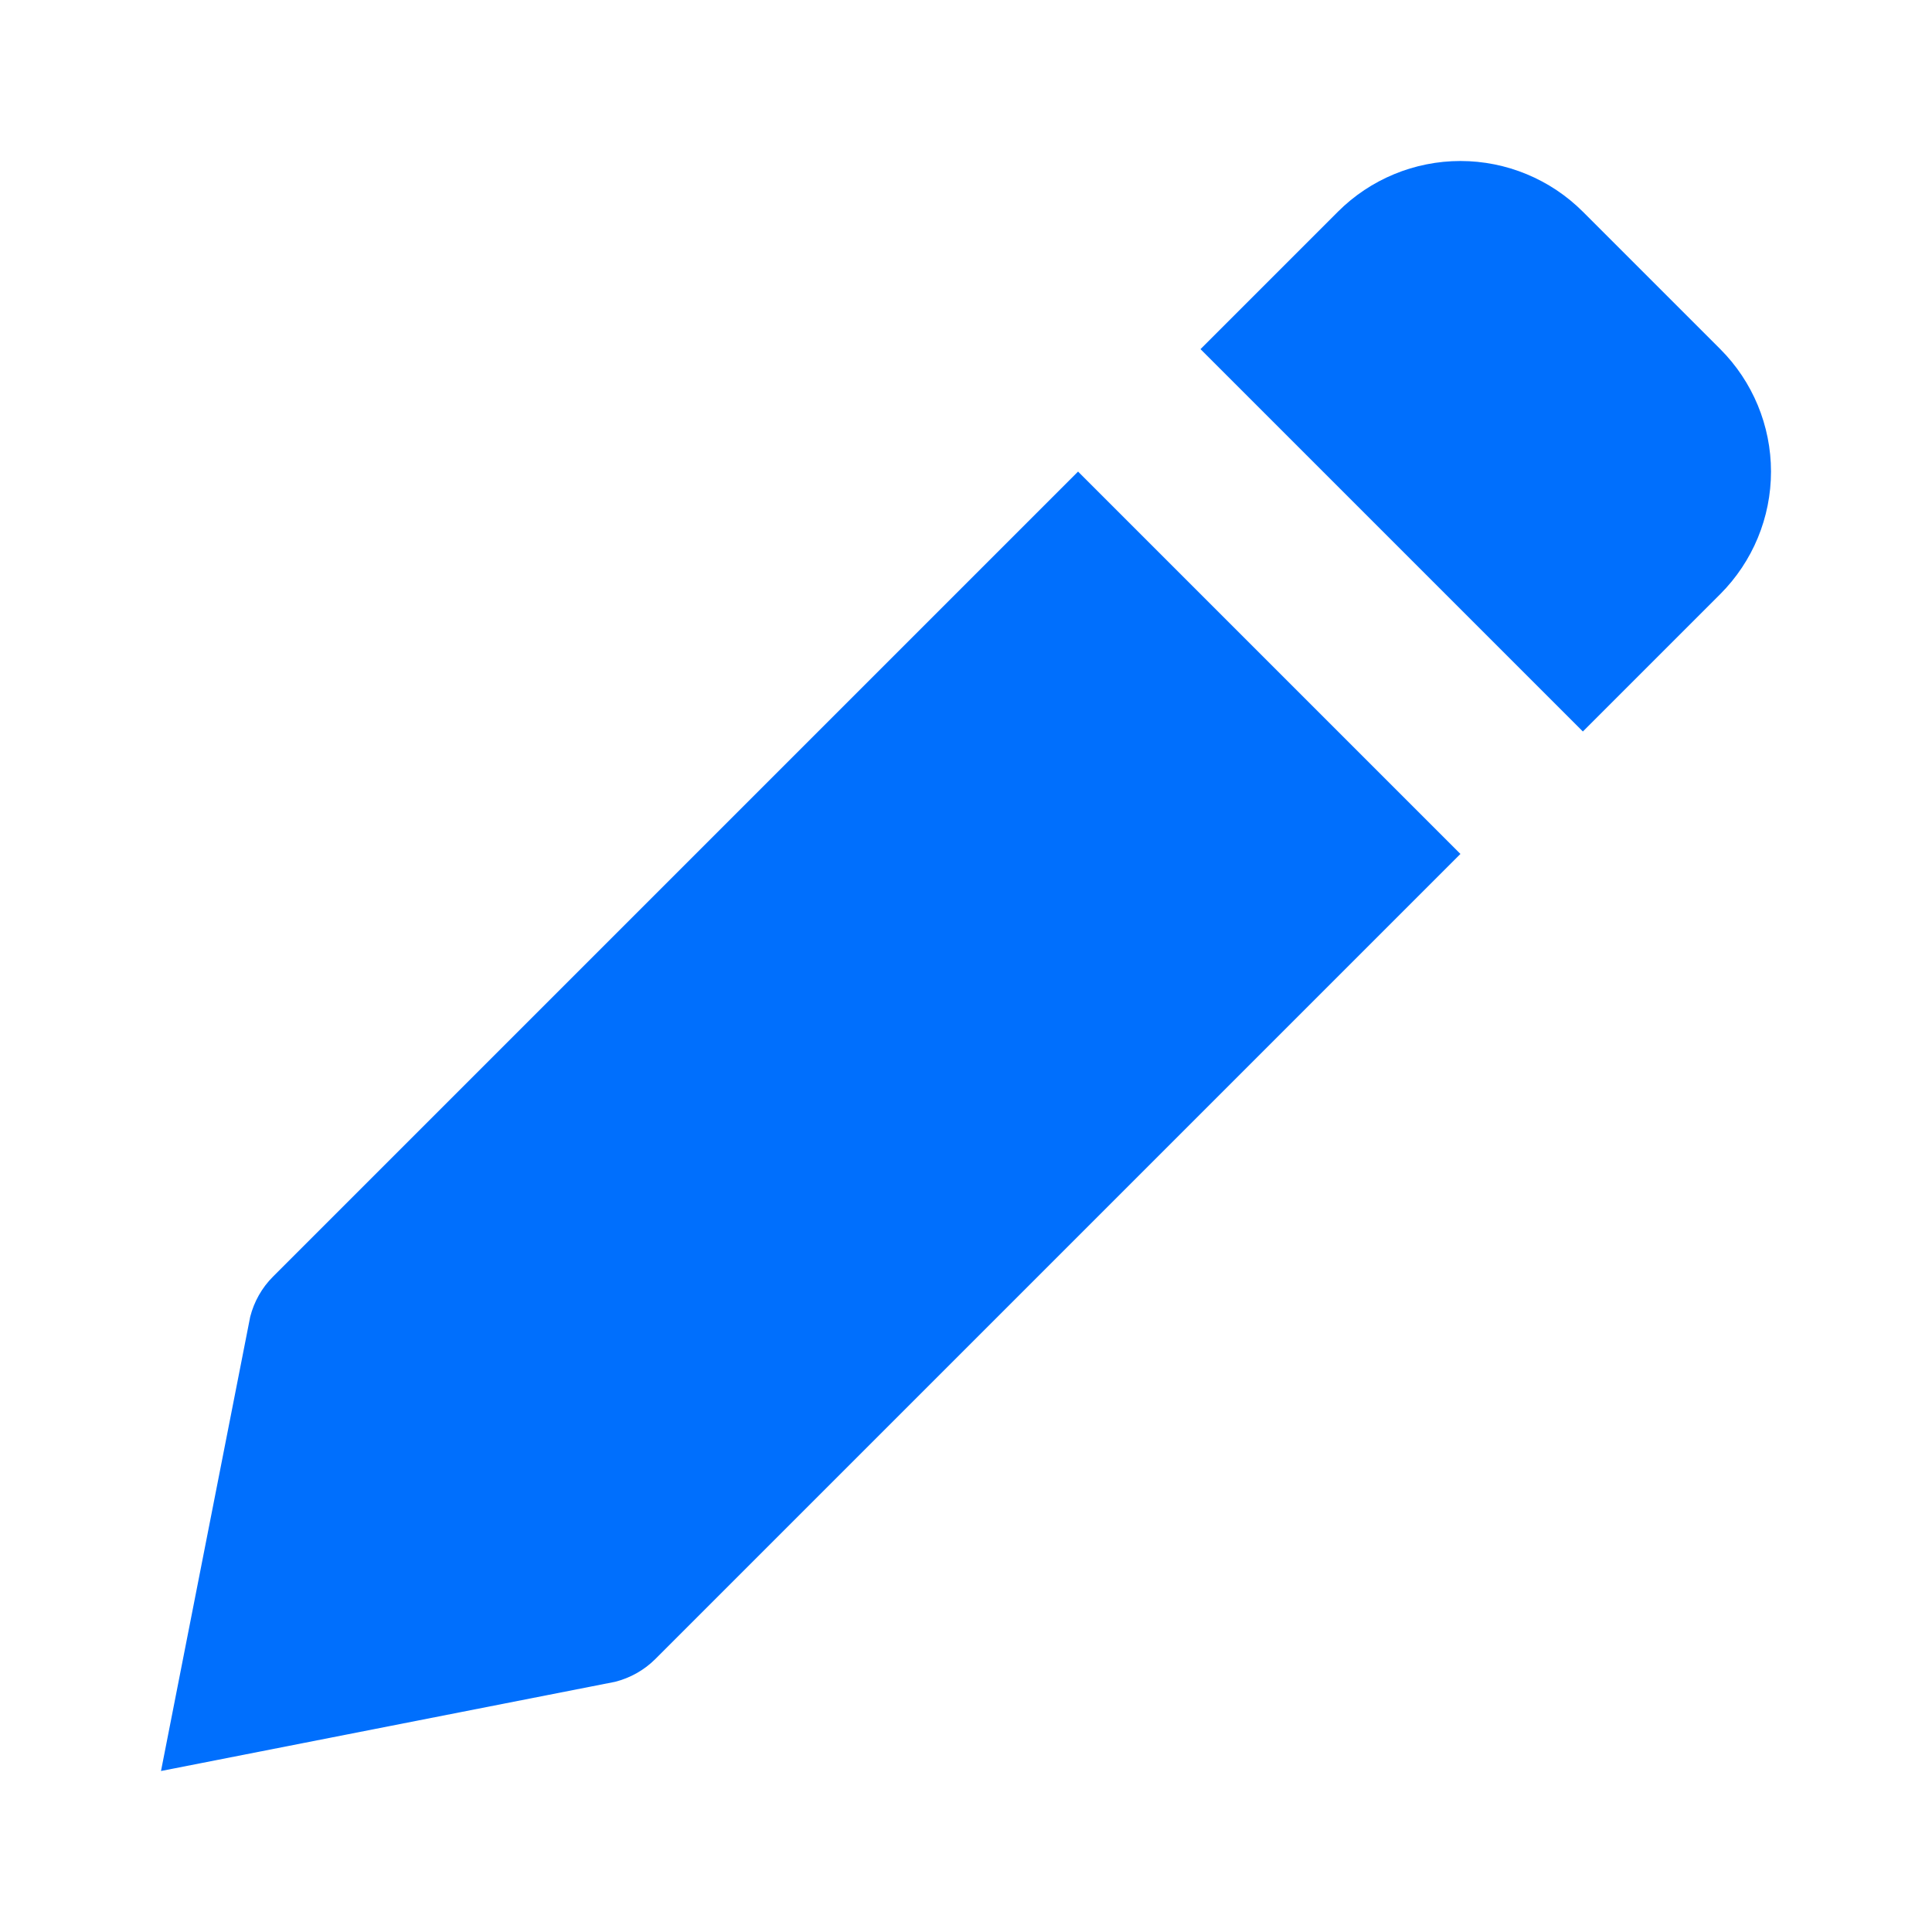
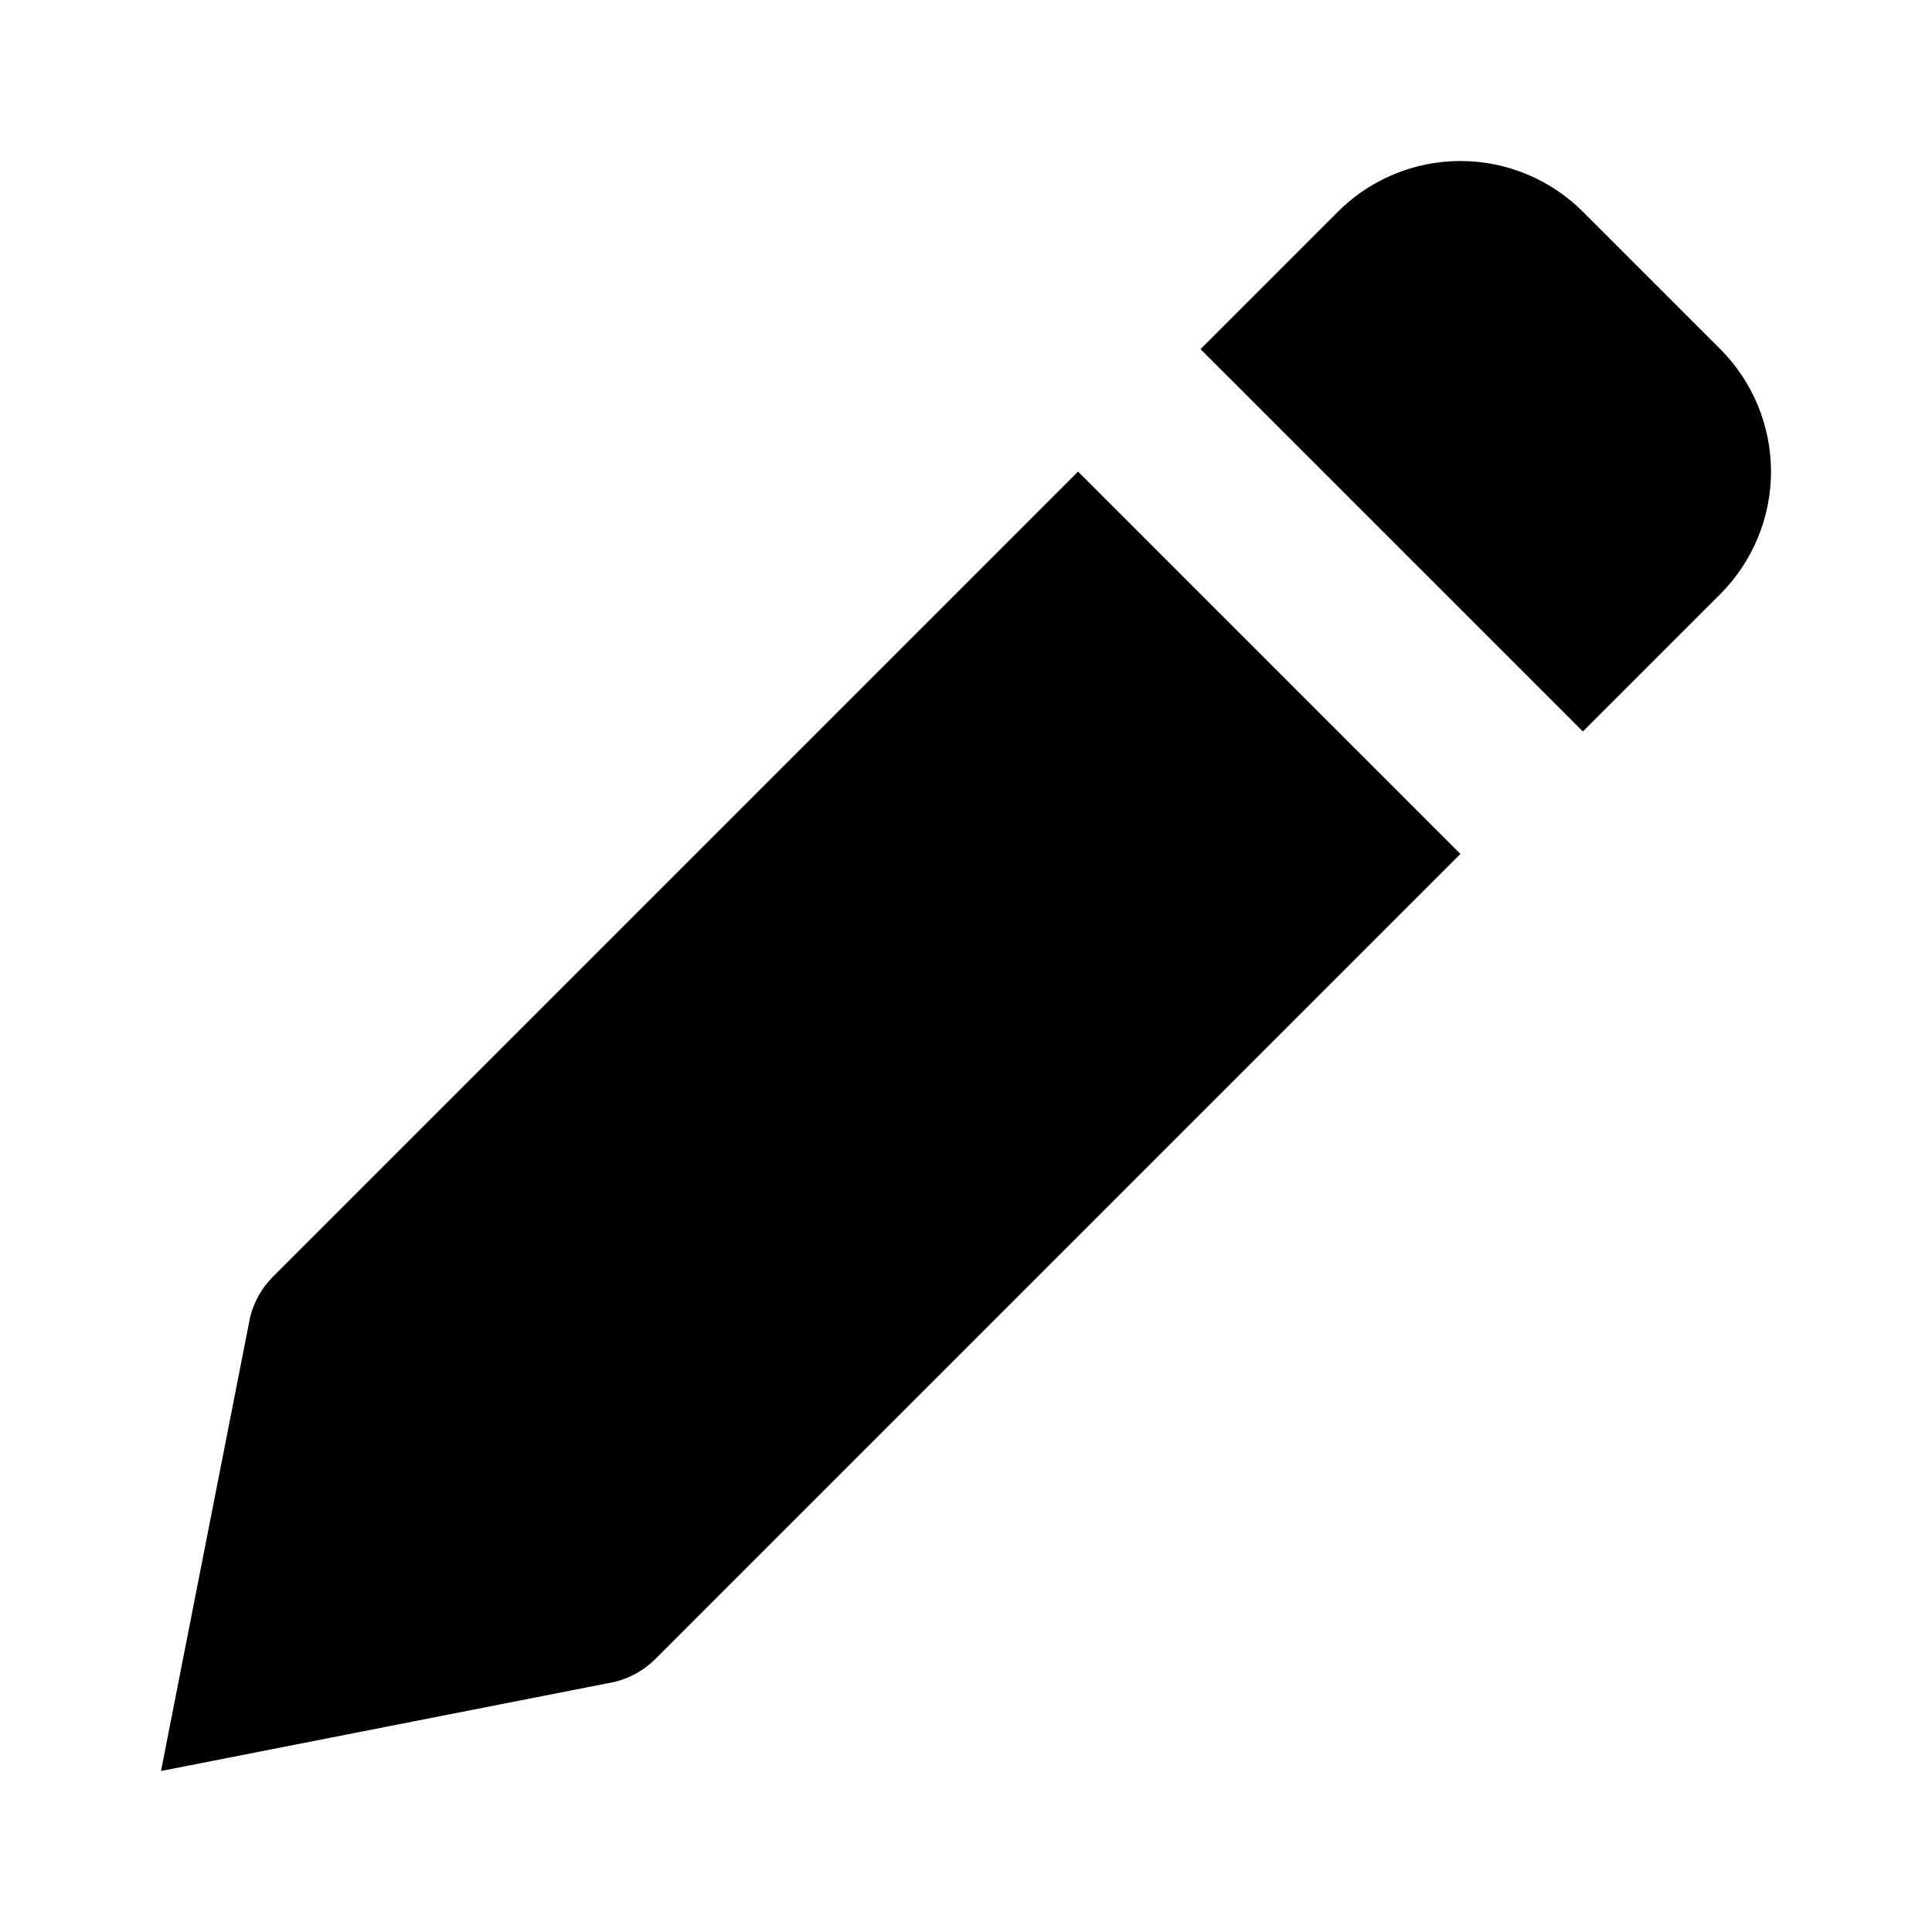
<svg xmlns="http://www.w3.org/2000/svg" width="24" height="24" viewBox="0 0 24 24" fill="none">
-   <mask id="mask0_190_2036" style="mask-type:alpha" maskUnits="userSpaceOnUse" x="2" y="2" width="20" height="20">
-     <path d="M8.141 20.609L18.142 10.608L13.392 5.858L3.391 15.859C3.254 15.996 3.156 16.169 3.108 16.358L2 22L7.641 20.892C7.83 20.844 8.004 20.746 8.141 20.609ZM21.37 7.38C21.773 6.976 22 6.429 22 5.858C22 5.288 21.773 4.74 21.37 4.337L19.663 2.63C19.26 2.227 18.712 2 18.142 2C17.571 2 17.023 2.227 16.62 2.63L14.913 4.337L19.663 9.087L21.37 7.38Z" fill="#006FFD" />
-   </mask>
-   <g mask="url(#mask0_190_2036)">
-     <rect width="24" height="24" fill="#006FFD" />
-   </g>
+   <path d="M8.141 20.609L18.142 10.608L13.392 5.858L3.391 15.859C3.254 15.996 3.156 16.169 3.108 16.358L2 22L7.641 20.892C7.83 20.844 8.004 20.746 8.141 20.609ZM21.37 7.38C21.773 6.976 22 6.429 22 5.858C22 5.288 21.773 4.74 21.37 4.337L19.663 2.63C19.26 2.227 18.712 2 18.142 2C17.571 2 17.023 2.227 16.62 2.63L14.913 4.337L19.663 9.087L21.37 7.38Z" fill="currentColor" />
</svg>
